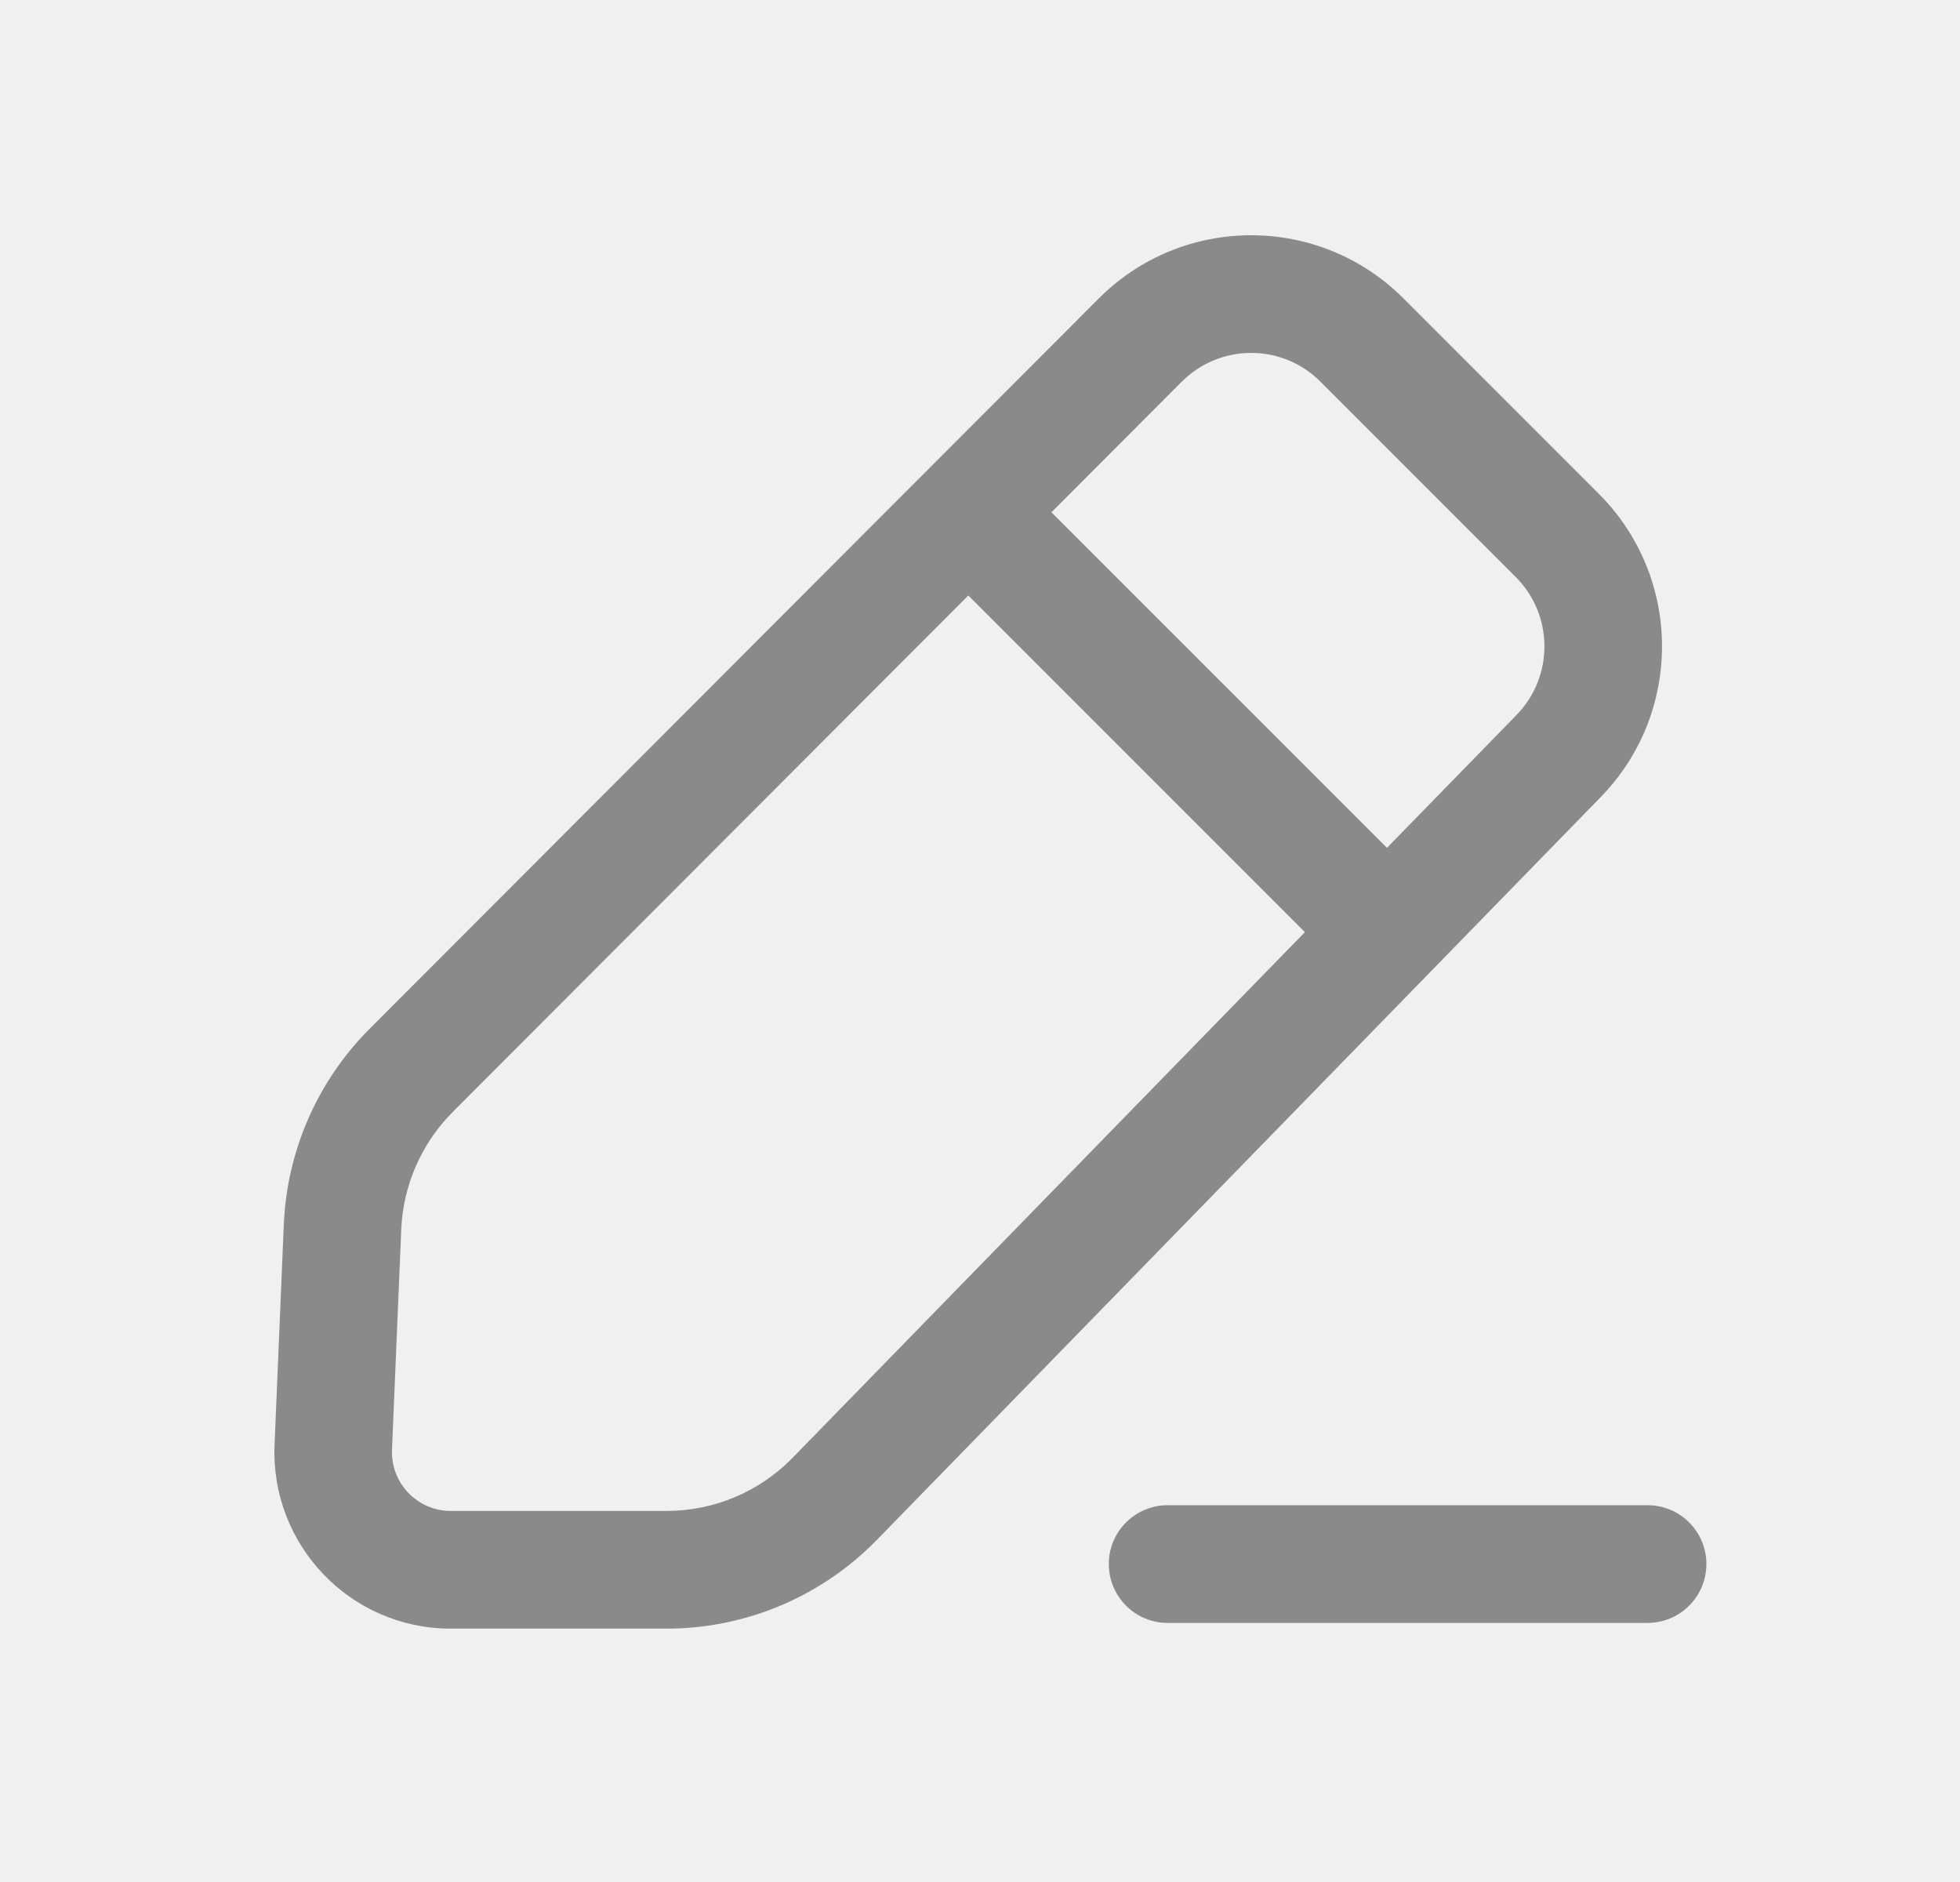
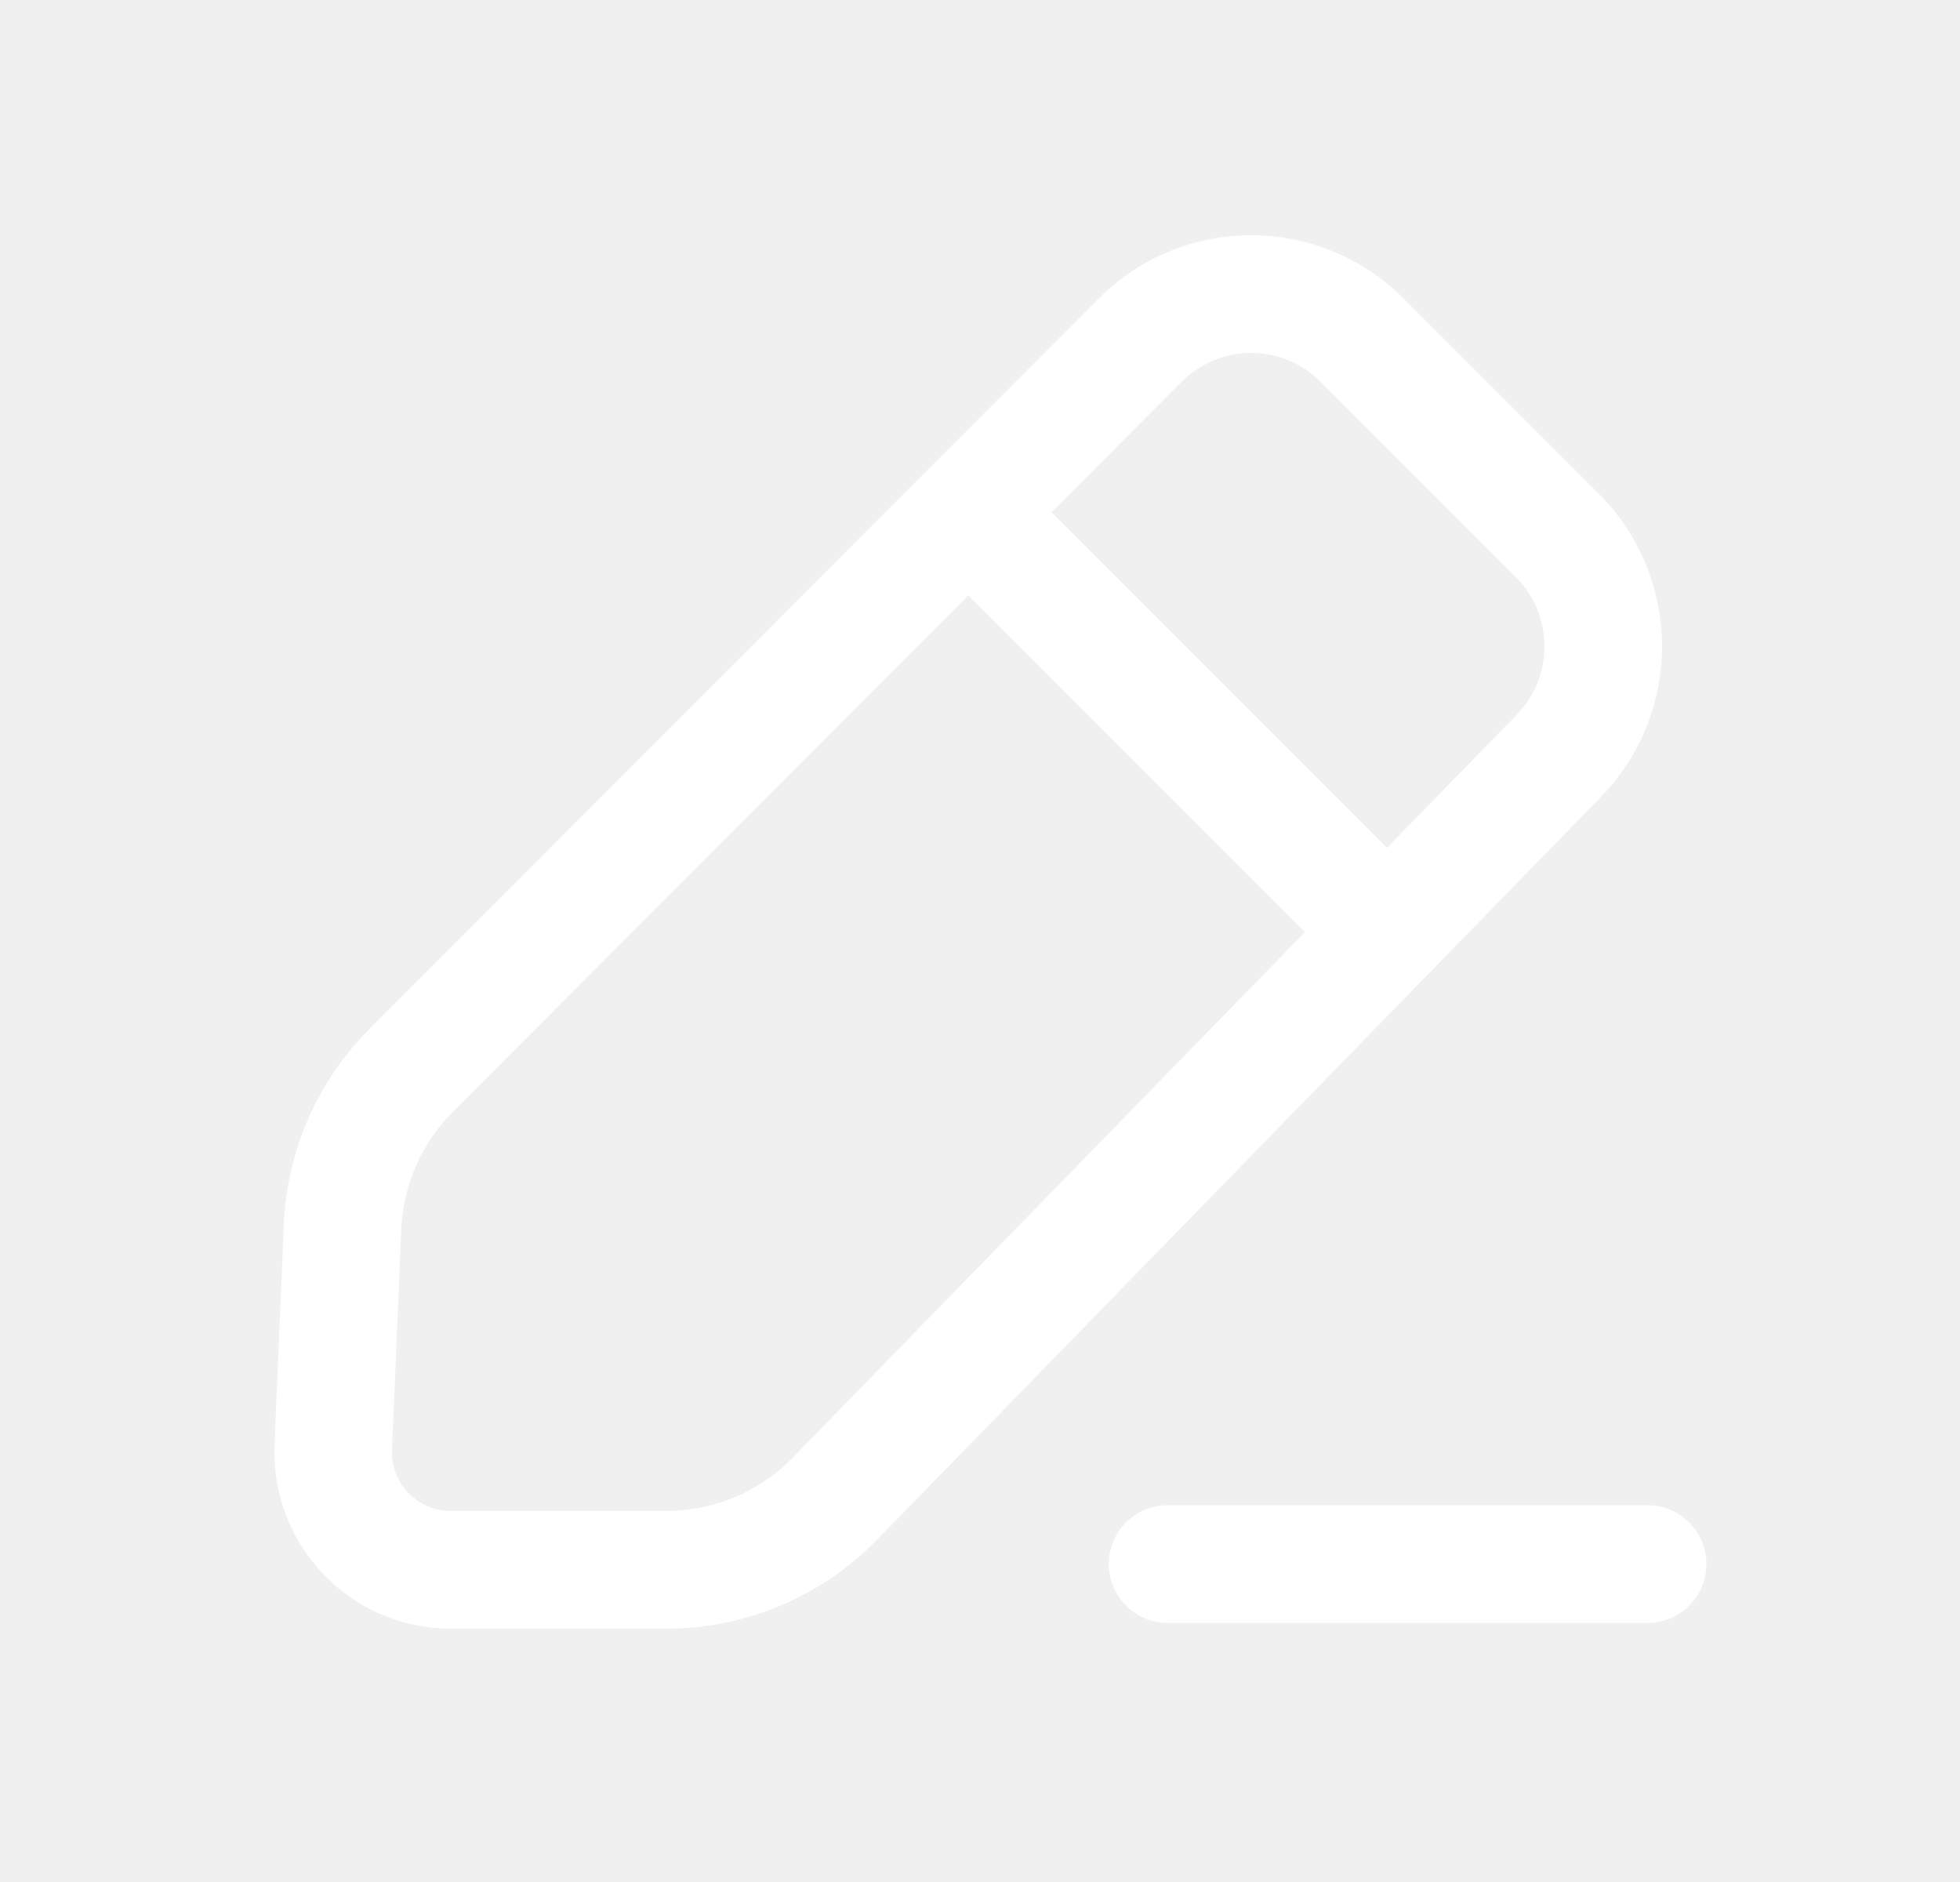
<svg xmlns="http://www.w3.org/2000/svg" width="25" height="24" viewBox="0 0 25 24" fill="none">
  <g id="Iconex/Light/Edit 1">
-     <path id="Union" fill-rule="evenodd" clip-rule="evenodd" d="M14.014 3.807C15.087 2.732 16.827 2.731 17.901 3.805L20.393 6.297C21.458 7.362 21.469 9.085 20.418 10.164L11.185 19.637C10.479 20.361 9.512 20.769 8.501 20.769L5.749 20.769C4.47 20.769 3.448 19.703 3.502 18.423L3.62 15.614C3.66 14.675 4.05 13.785 4.714 13.12L14.014 3.807ZM16.841 4.866C16.353 4.378 15.562 4.379 15.074 4.867L13.411 6.533L17.691 10.812L19.345 9.116C19.822 8.626 19.817 7.842 19.333 7.358L16.841 4.866ZM5.774 14.181L12.351 7.594L16.644 11.887L10.111 18.589C9.688 19.024 9.108 19.268 8.501 19.268L5.749 19.268C5.323 19.268 4.982 18.913 5 18.486L5.118 15.678C5.142 15.114 5.376 14.58 5.774 14.181ZM21.015 20.696C21.429 20.696 21.765 20.36 21.765 19.945C21.765 19.531 21.429 19.195 21.015 19.195H14.893C14.479 19.195 14.143 19.531 14.143 19.945C14.143 20.36 14.479 20.696 14.893 20.696H21.015Z" fill="#8A8A8A" />
+     <path id="Union" fill-rule="evenodd" clip-rule="evenodd" d="M14.014 3.807C15.087 2.732 16.827 2.731 17.901 3.805L20.393 6.297C21.458 7.362 21.469 9.085 20.418 10.164L11.185 19.637C10.479 20.361 9.512 20.769 8.501 20.769L5.749 20.769C4.47 20.769 3.448 19.703 3.502 18.423L3.62 15.614C3.66 14.675 4.05 13.785 4.714 13.12L14.014 3.807ZM16.841 4.866C16.353 4.378 15.562 4.379 15.074 4.867L13.411 6.533L17.691 10.812L19.345 9.116C19.822 8.626 19.817 7.842 19.333 7.358L16.841 4.866ZM5.774 14.181L12.351 7.594L16.644 11.887L10.111 18.589C9.688 19.024 9.108 19.268 8.501 19.268L5.749 19.268C5.323 19.268 4.982 18.913 5 18.486L5.118 15.678C5.142 15.114 5.376 14.58 5.774 14.181ZM21.015 20.696C21.429 20.696 21.765 20.36 21.765 19.945C21.765 19.531 21.429 19.195 21.015 19.195H14.893C14.479 19.195 14.143 19.531 14.143 19.945C14.143 20.36 14.479 20.696 14.893 20.696H21.015Z" fill="#ffffff" />
  </g>
</svg>
